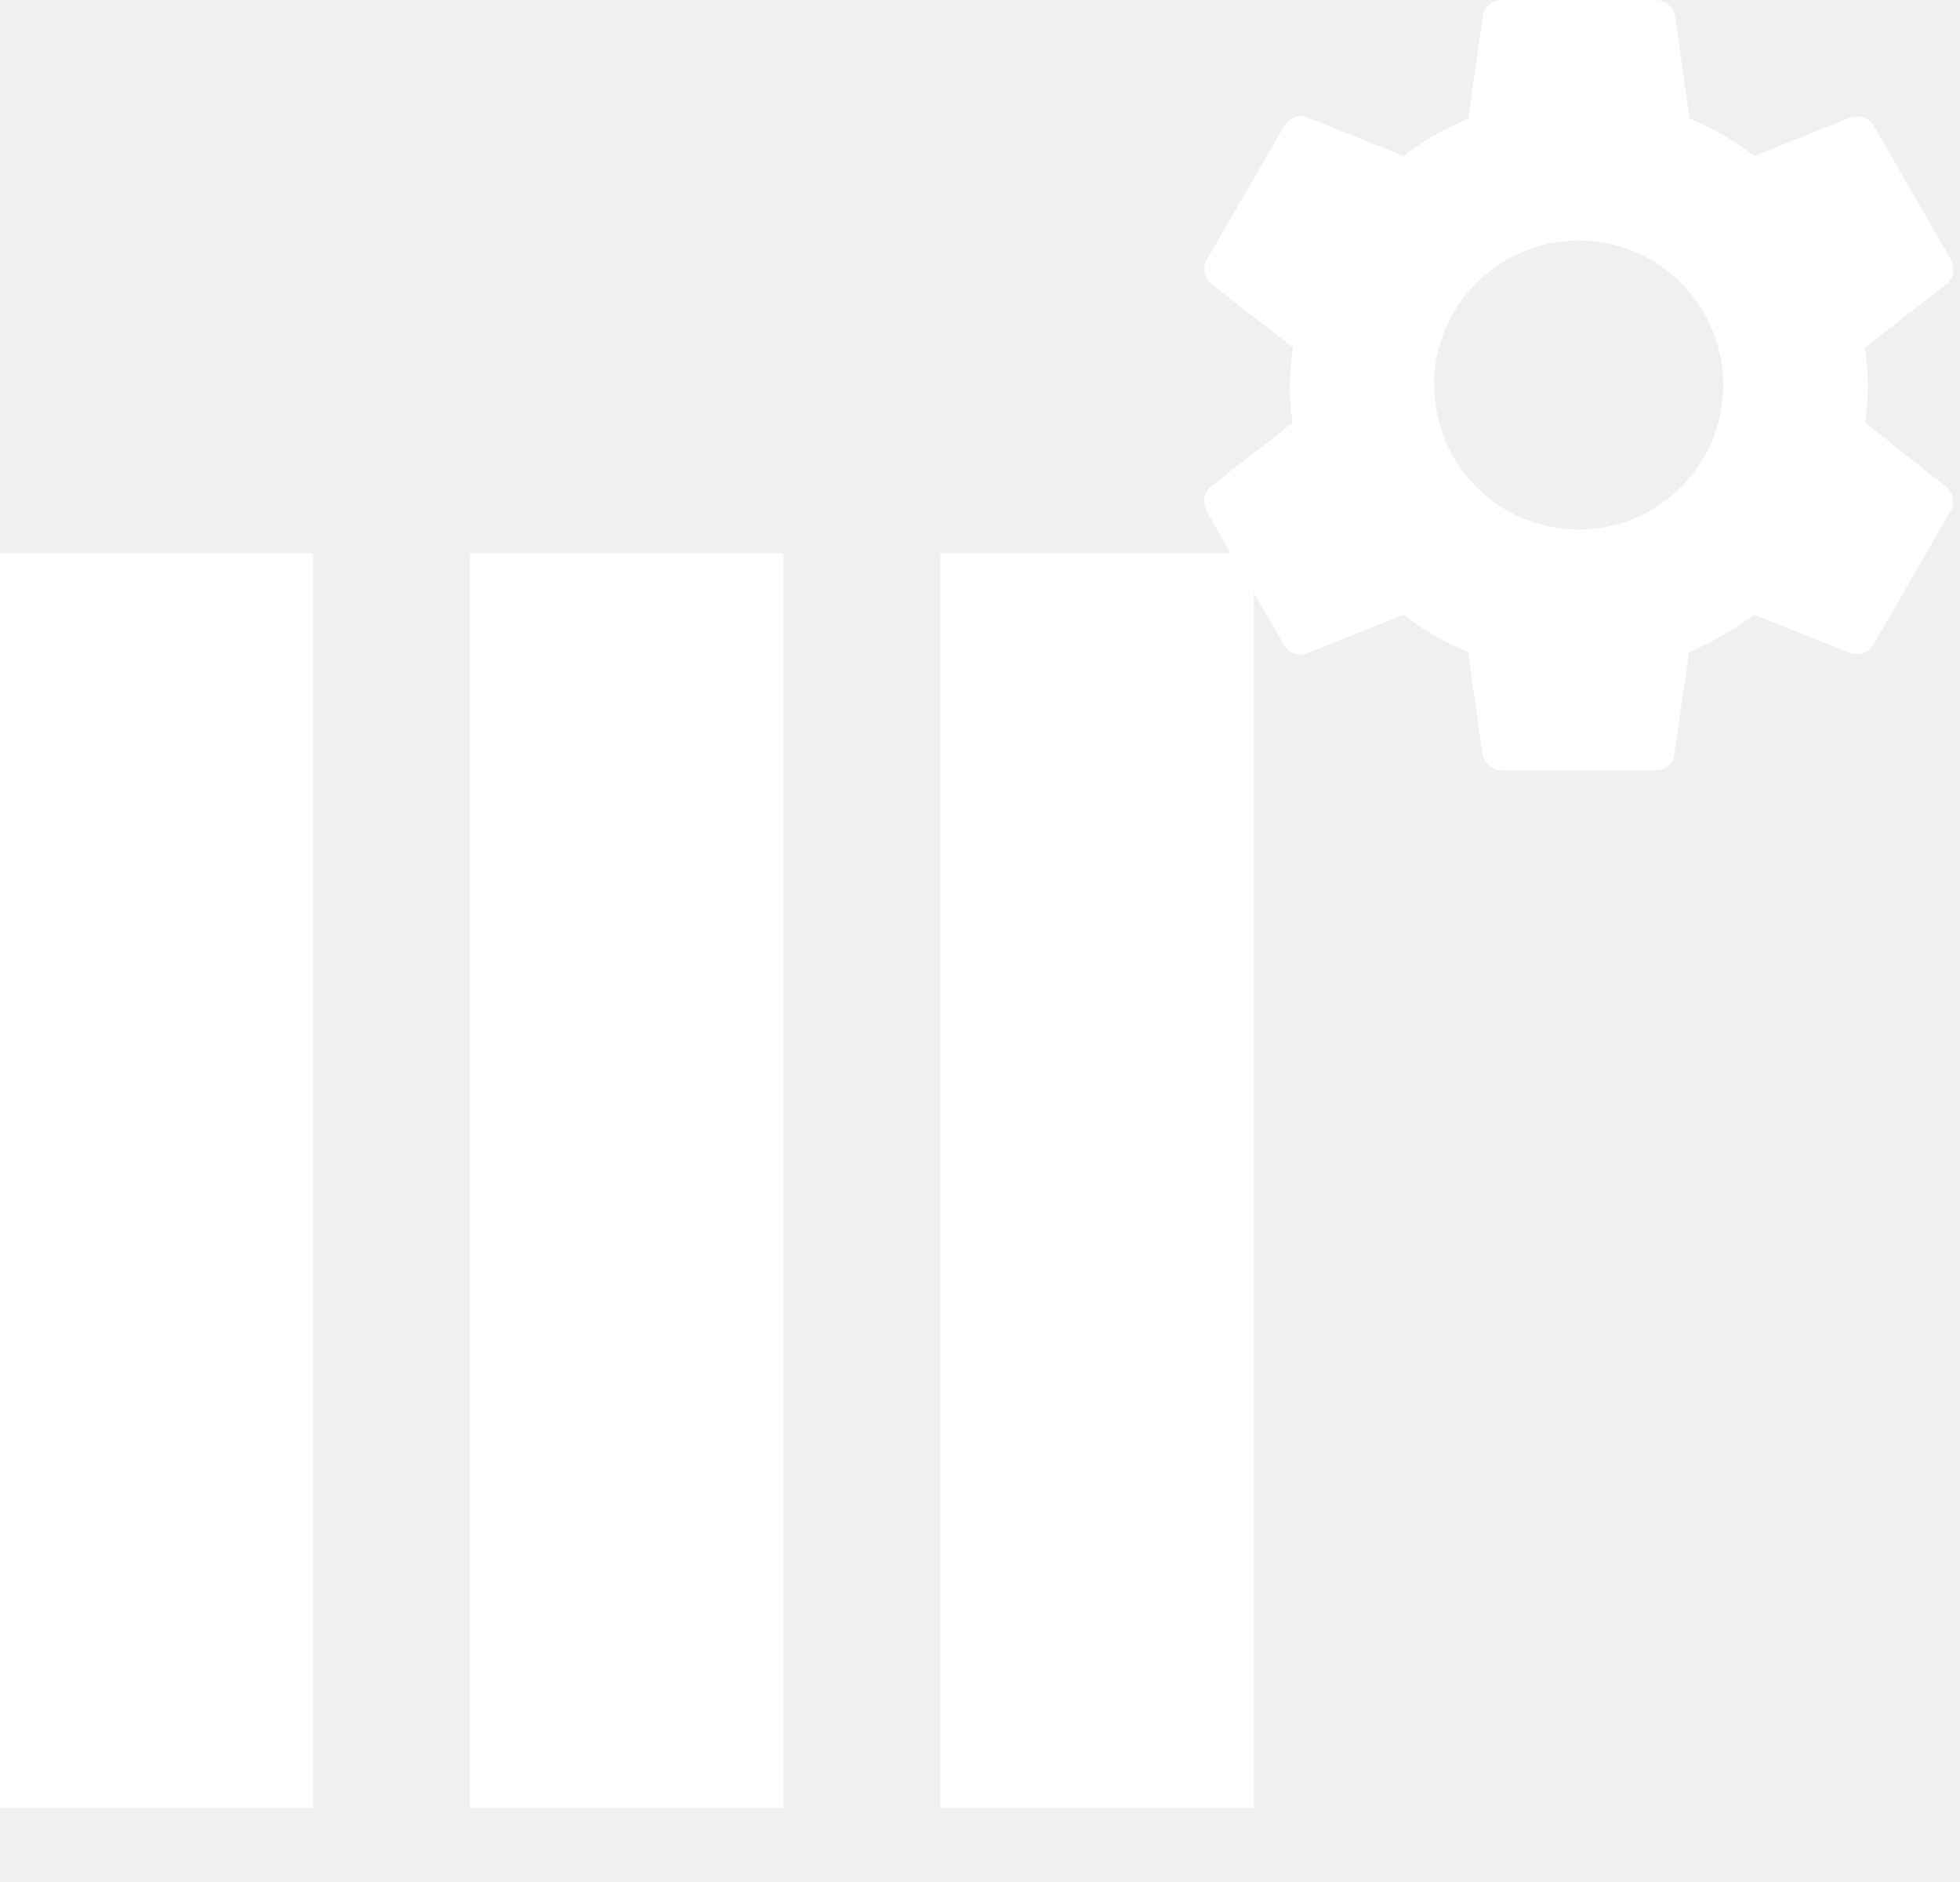
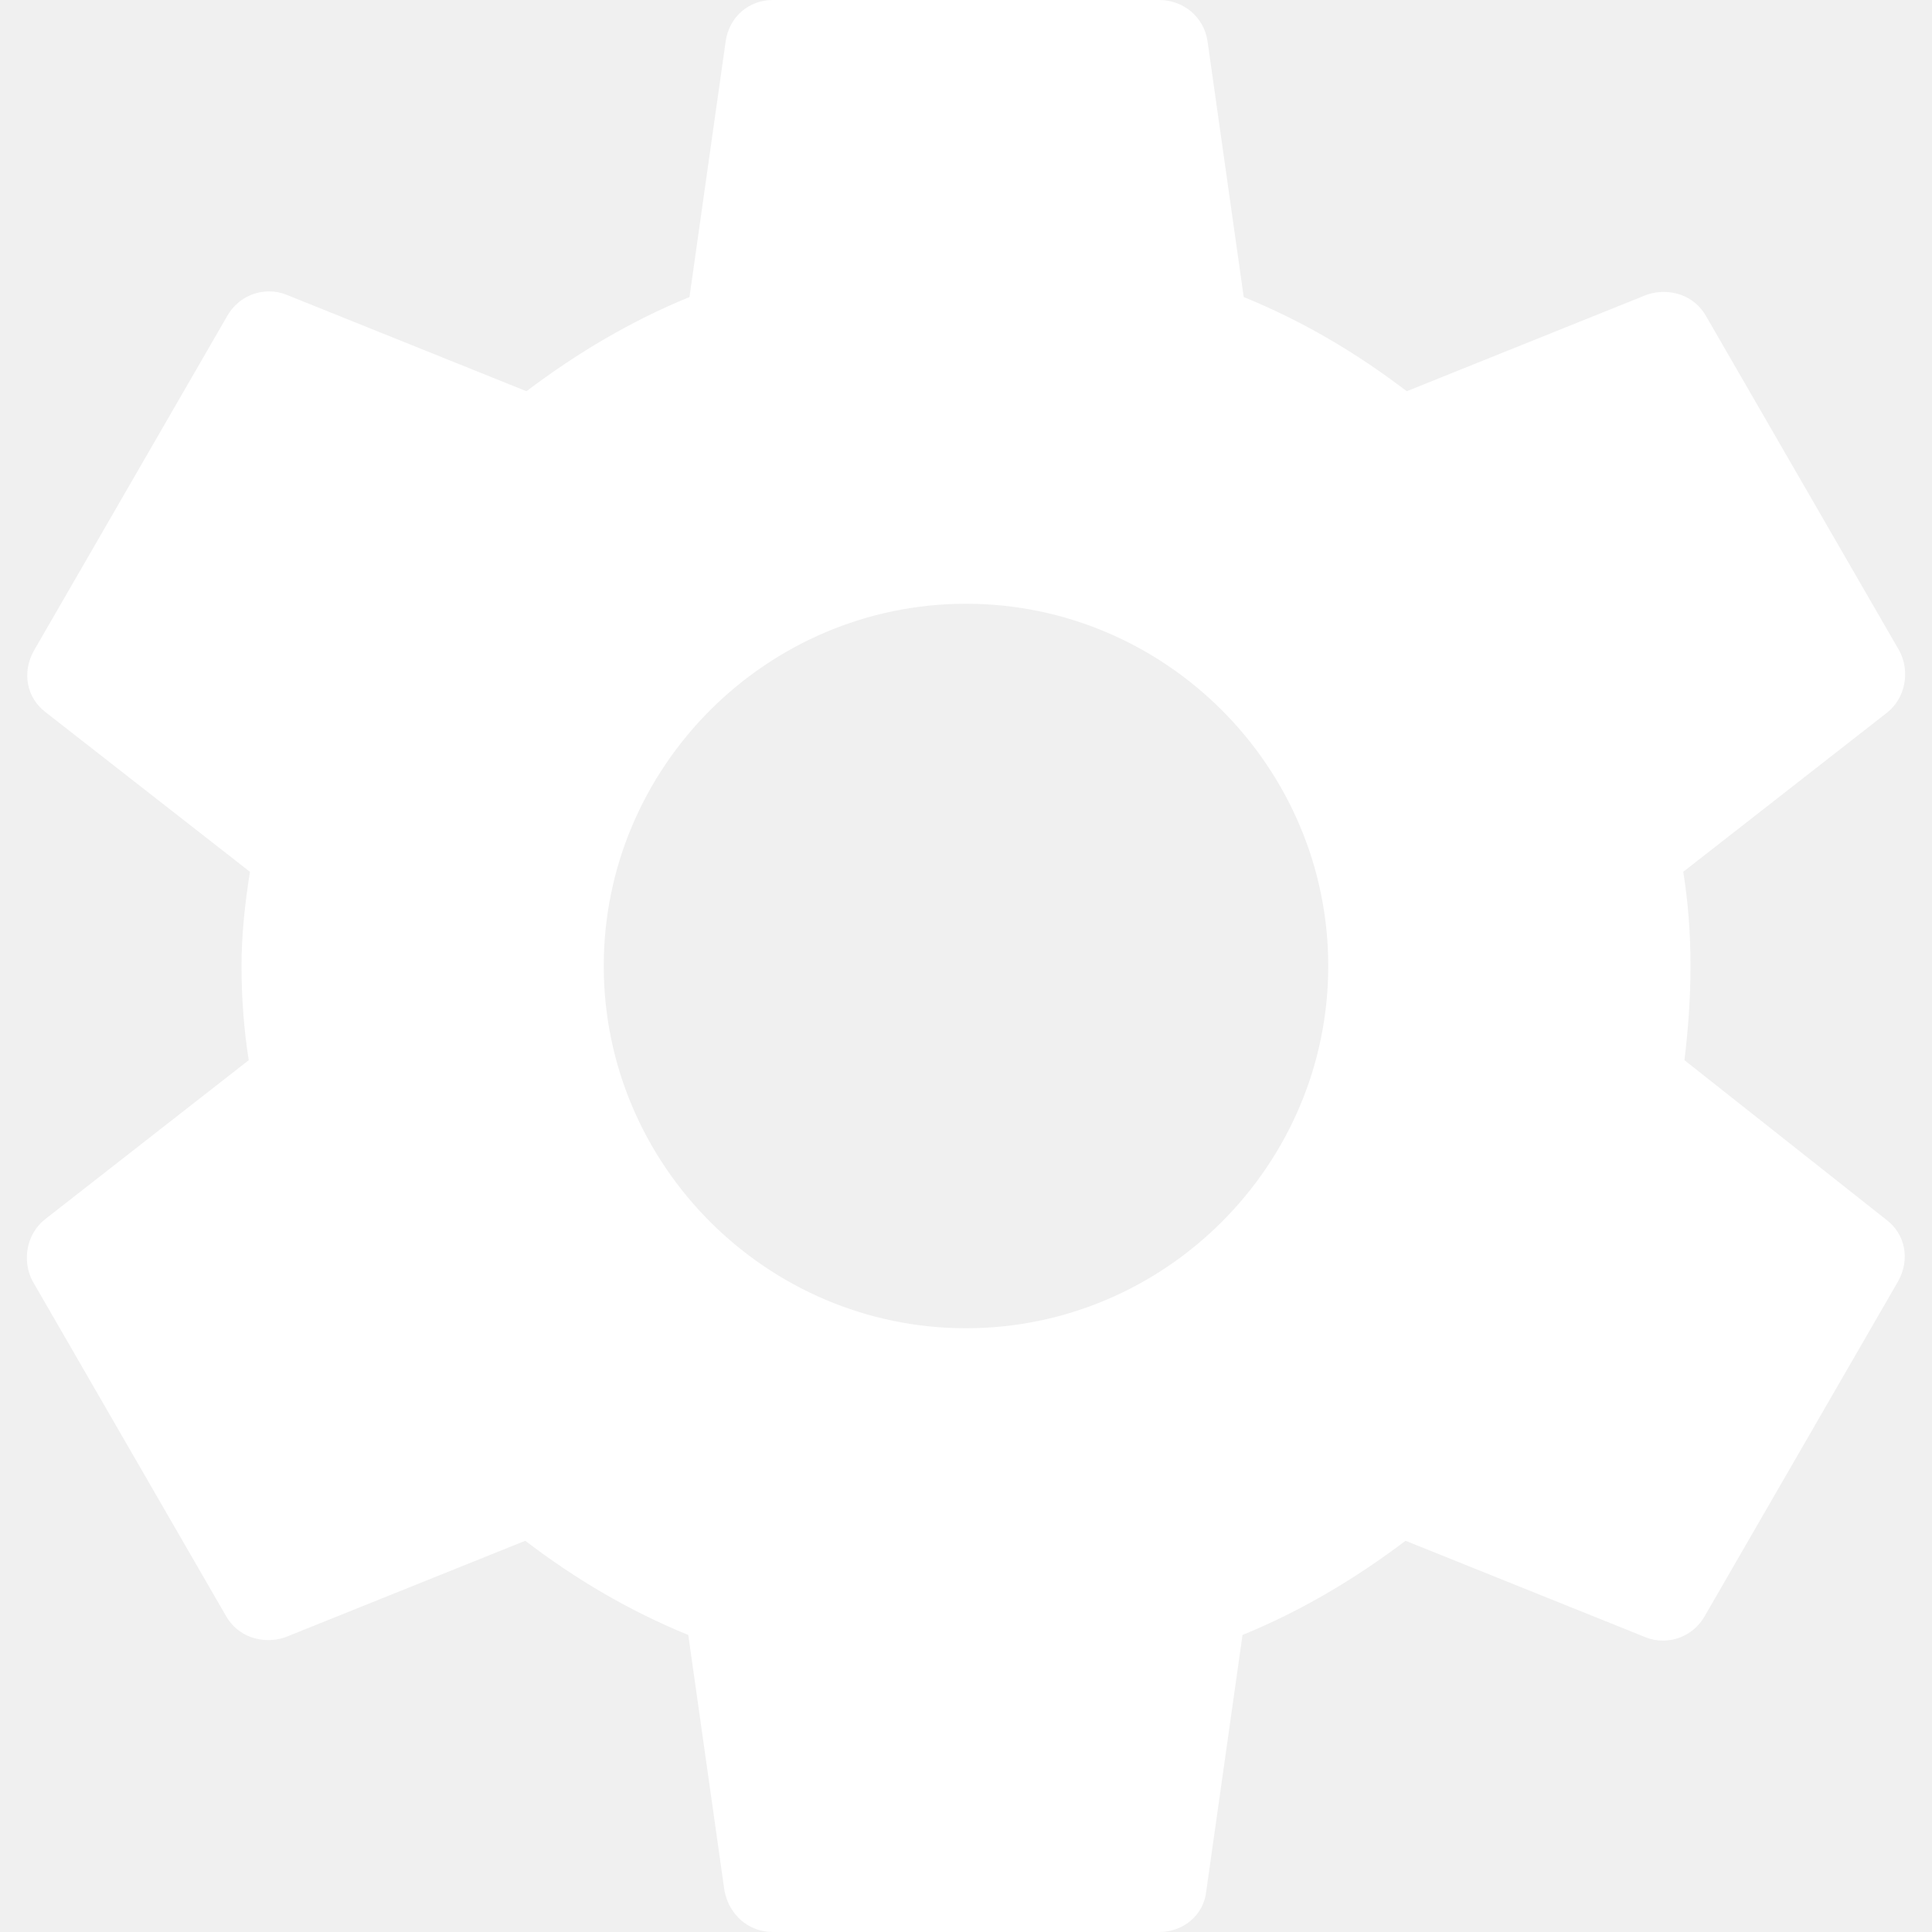
- <svg xmlns="http://www.w3.org/2000/svg" width="25" height="24" viewBox="0 0 25 24">
-   <g fill="none" fill-rule="evenodd" transform="translate(-3 -4)">
-     <rect width="30" height="30" />
-     <rect width="25" height="23" x="3" y="4" />
-     <path fill="#FFF" fill-rule="nonzero" d="M14.994,27.054 L14.994,11.054 L18.699,11.054 L18.39,10.519 C18.333,10.413 18.356,10.281 18.447,10.202 L19.488,9.392 C19.464,9.234 19.451,9.074 19.451,8.914 C19.453,8.753 19.467,8.592 19.494,8.433 L18.453,7.623 C18.357,7.549 18.331,7.414 18.394,7.31 L19.378,5.61 C19.435,5.502 19.564,5.454 19.678,5.499 L20.901,5.99 C21.155,5.795 21.433,5.635 21.729,5.513 L21.913,4.207 C21.931,4.088 22.034,4 22.155,4 L24.12,4 C24.242,3.999 24.346,4.087 24.366,4.207 L24.55,5.513 C24.847,5.633 25.125,5.794 25.378,5.99 L26.603,5.499 C26.717,5.456 26.845,5.503 26.903,5.61 L27.885,7.31 C27.943,7.415 27.918,7.546 27.826,7.623 L26.785,8.433 C26.811,8.592 26.824,8.753 26.824,8.914 C26.823,9.074 26.812,9.234 26.791,9.392 L27.816,10.202 C27.916,10.275 27.943,10.413 27.879,10.519 L26.897,12.219 C26.837,12.324 26.71,12.371 26.597,12.329 L25.374,11.838 C25.118,12.031 24.84,12.192 24.544,12.316 L24.357,13.616 C24.346,13.737 24.242,13.828 24.121,13.823 L22.156,13.823 C22.034,13.824 21.93,13.736 21.91,13.616 L21.726,12.316 C21.43,12.195 21.151,12.034 20.898,11.838 L19.673,12.329 C19.56,12.37 19.433,12.323 19.373,12.219 L18.992,11.561 L18.992,27.055 L14.994,27.054 Z M21.294,8.912 C21.295,9.929 22.12,10.753 23.137,10.753 C24.155,10.753 24.979,9.929 24.98,8.911 C24.981,7.894 24.157,7.069 23.14,7.067 C22.12,7.067 21.292,7.892 21.289,8.912 L21.294,8.912 Z M8.994,27.054 L8.994,11.054 L12.994,11.054 L12.994,27.054 L8.994,27.054 Z M3,27.054 L3,11.054 L6.994,11.054 L6.994,27.054 L3,27.054 Z" />
-   </g>
+ <svg xmlns="http://www.w3.org/2000/svg" width="16" height="16" viewBox="0 0 16 16">
+   <path fill="#FFF" d="M13.95,8.78 C13.98,8.53 14,8.27 14,8 C14,7.73 13.98,7.47 13.94,7.22 L15.63,5.9 C15.78,5.78 15.82,5.56 15.73,5.39 L14.13,2.62 C14.03,2.44 13.82,2.38 13.64,2.44 L11.65,3.24 C11.23,2.92 10.79,2.66 10.3,2.46 L10,0.34 C9.97,0.14 9.8,0 9.6,0 L6.4,0 C6.2,0 6.04,0.14 6.01,0.34 L5.71,2.46 C5.22,2.66 4.77,2.93 4.36,3.24 L2.37,2.44 C2.19,2.37 1.98,2.44 1.88,2.62 L0.28,5.39 C0.18,5.57 0.22,5.78 0.38,5.9 L2.07,7.22 C2.03,7.47 2,7.74 2,8 C2,8.26 2.02,8.53 2.06,8.78 L0.37,10.1 C0.22,10.22 0.18,10.44 0.27,10.61 L1.87,13.38 C1.97,13.56 2.18,13.62 2.36,13.56 L4.35,12.76 C4.77,13.08 5.21,13.34 5.7,13.54 L6,15.66 C6.04,15.86 6.2,16 6.4,16 L9.6,16 C9.8,16 9.97,15.86 9.99,15.66 L10.29,13.54 C10.78,13.34 11.23,13.07 11.64,12.76 L13.63,13.56 C13.81,13.63 14.02,13.56 14.12,13.38 L15.72,10.61 C15.82,10.43 15.78,10.22 15.62,10.1 L13.95,8.78 L13.95,8.78 Z M8,11 C6.35,11 5,9.65 5,8 C5,6.35 6.35,5 8,5 C9.65,5 11,6.35 11,8 C11,9.65 9.65,11 8,11 Z" />
</svg>
